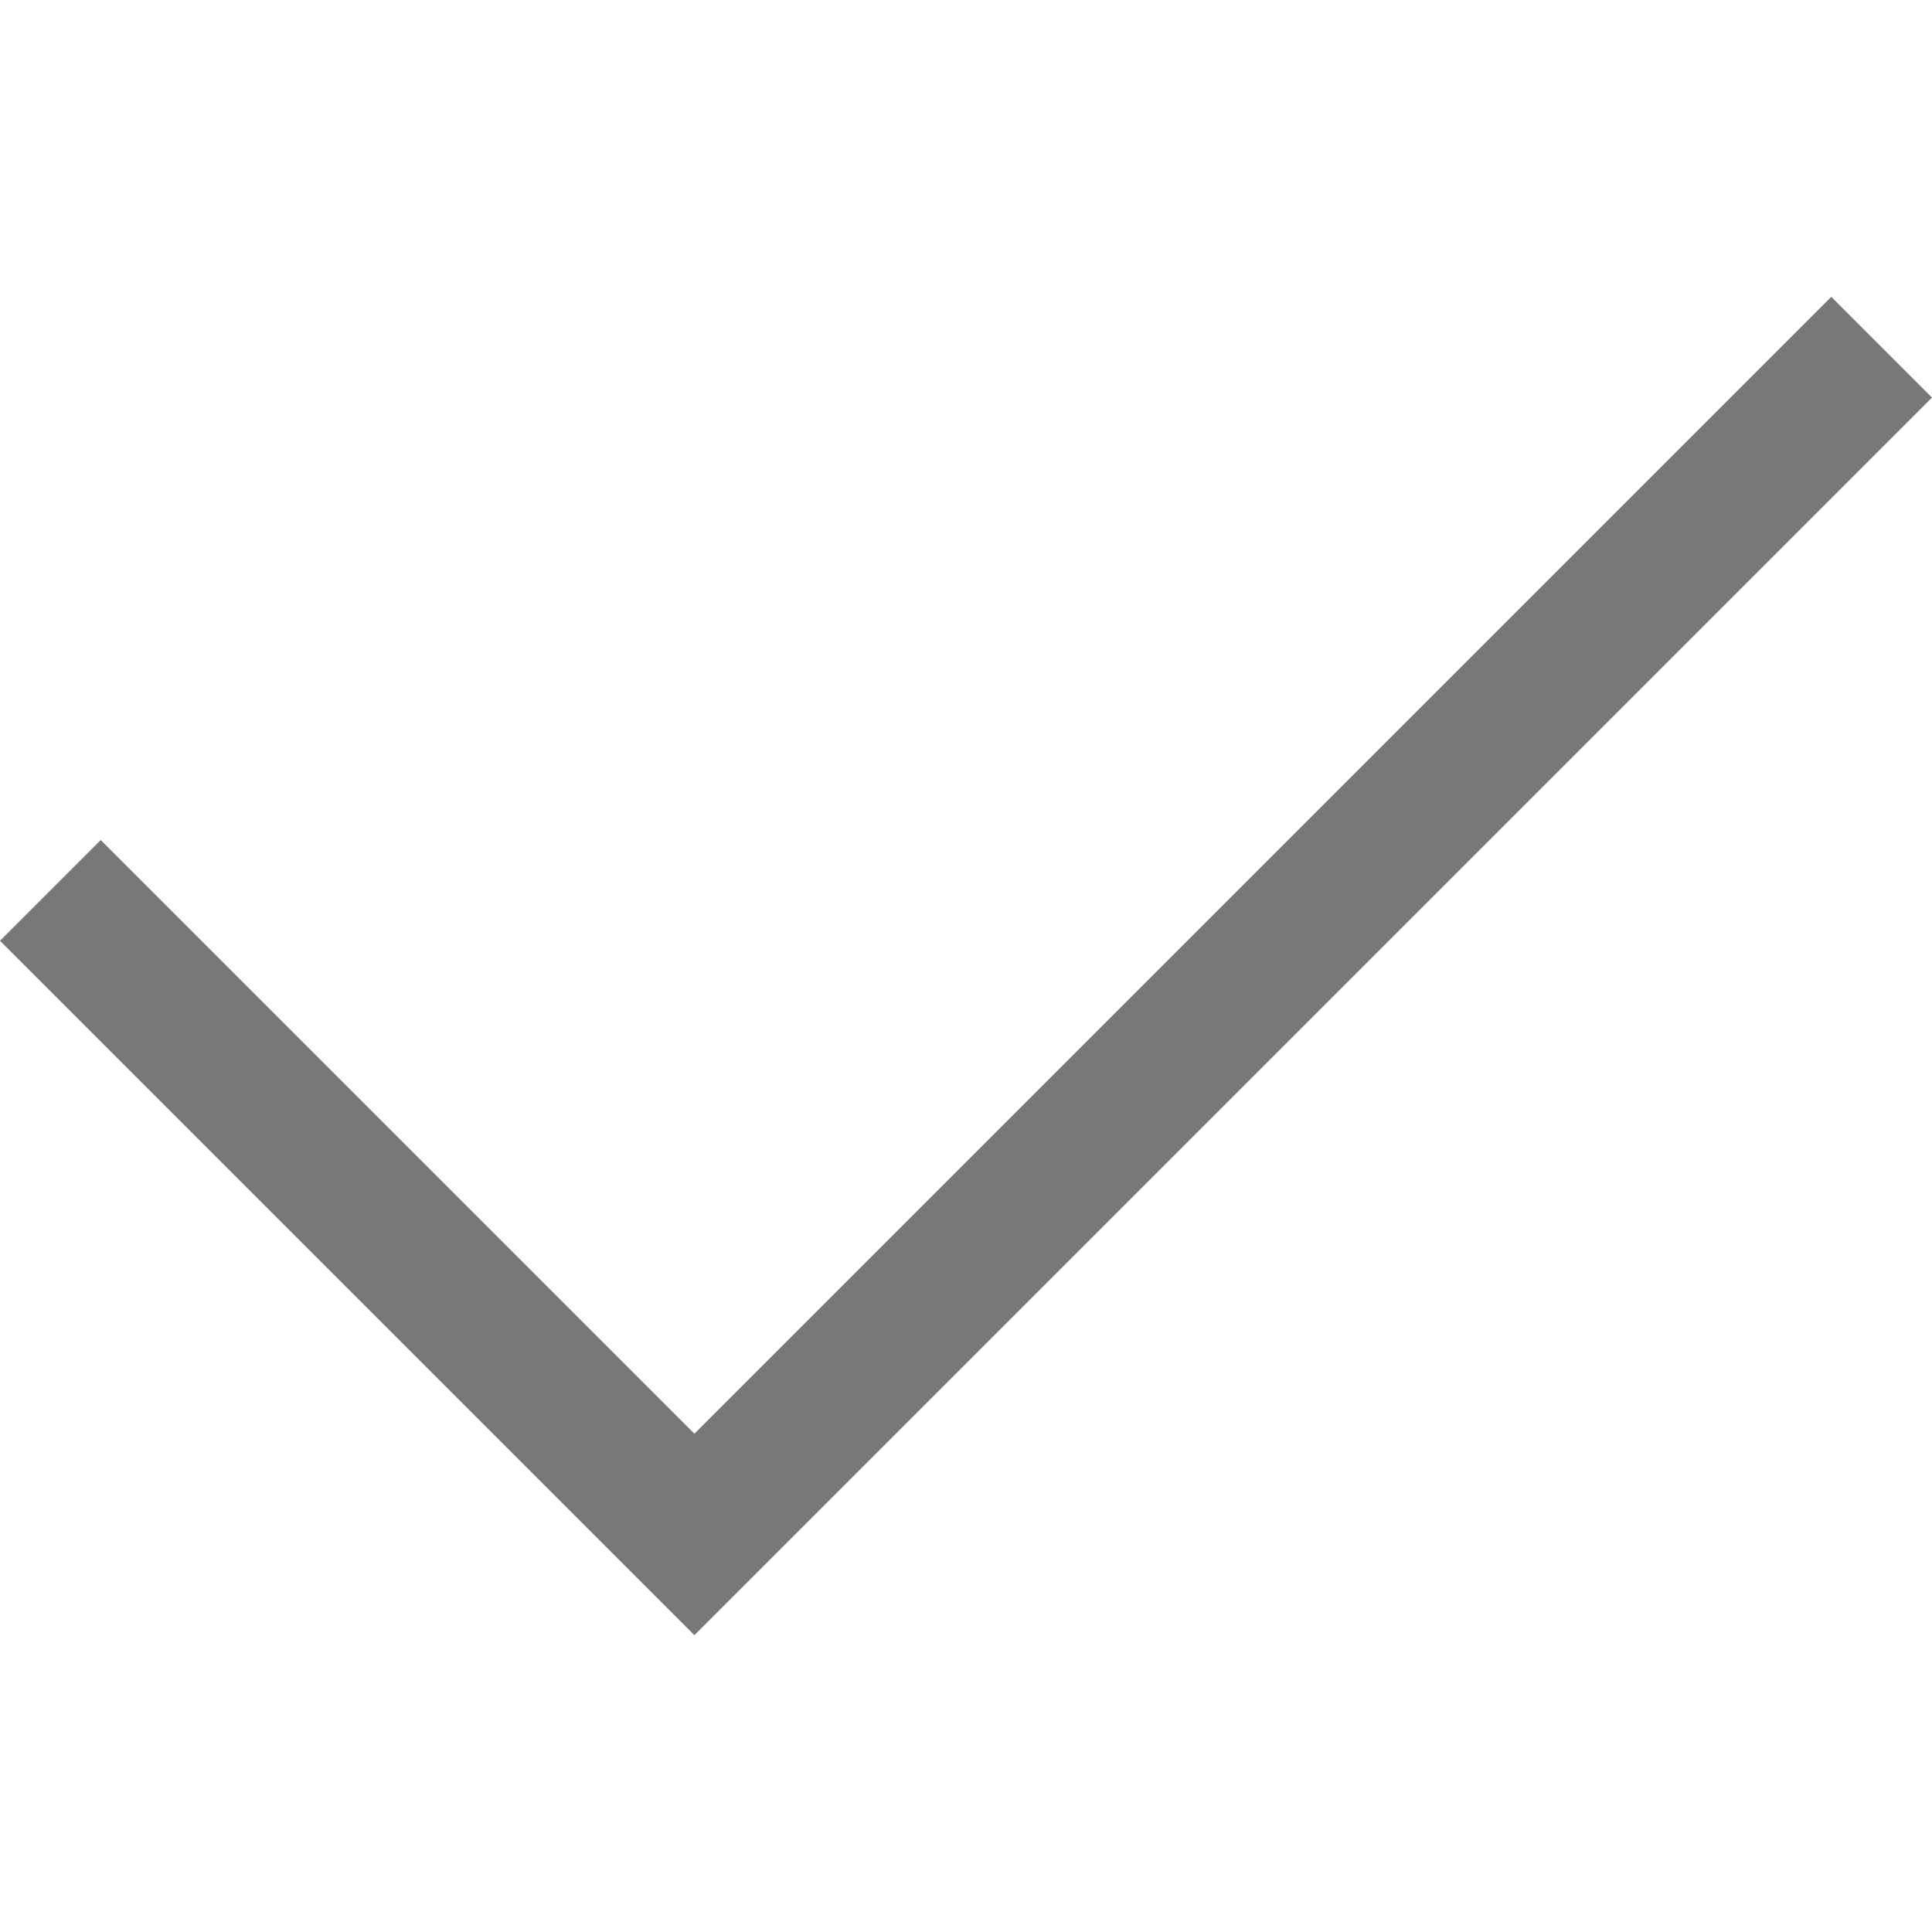
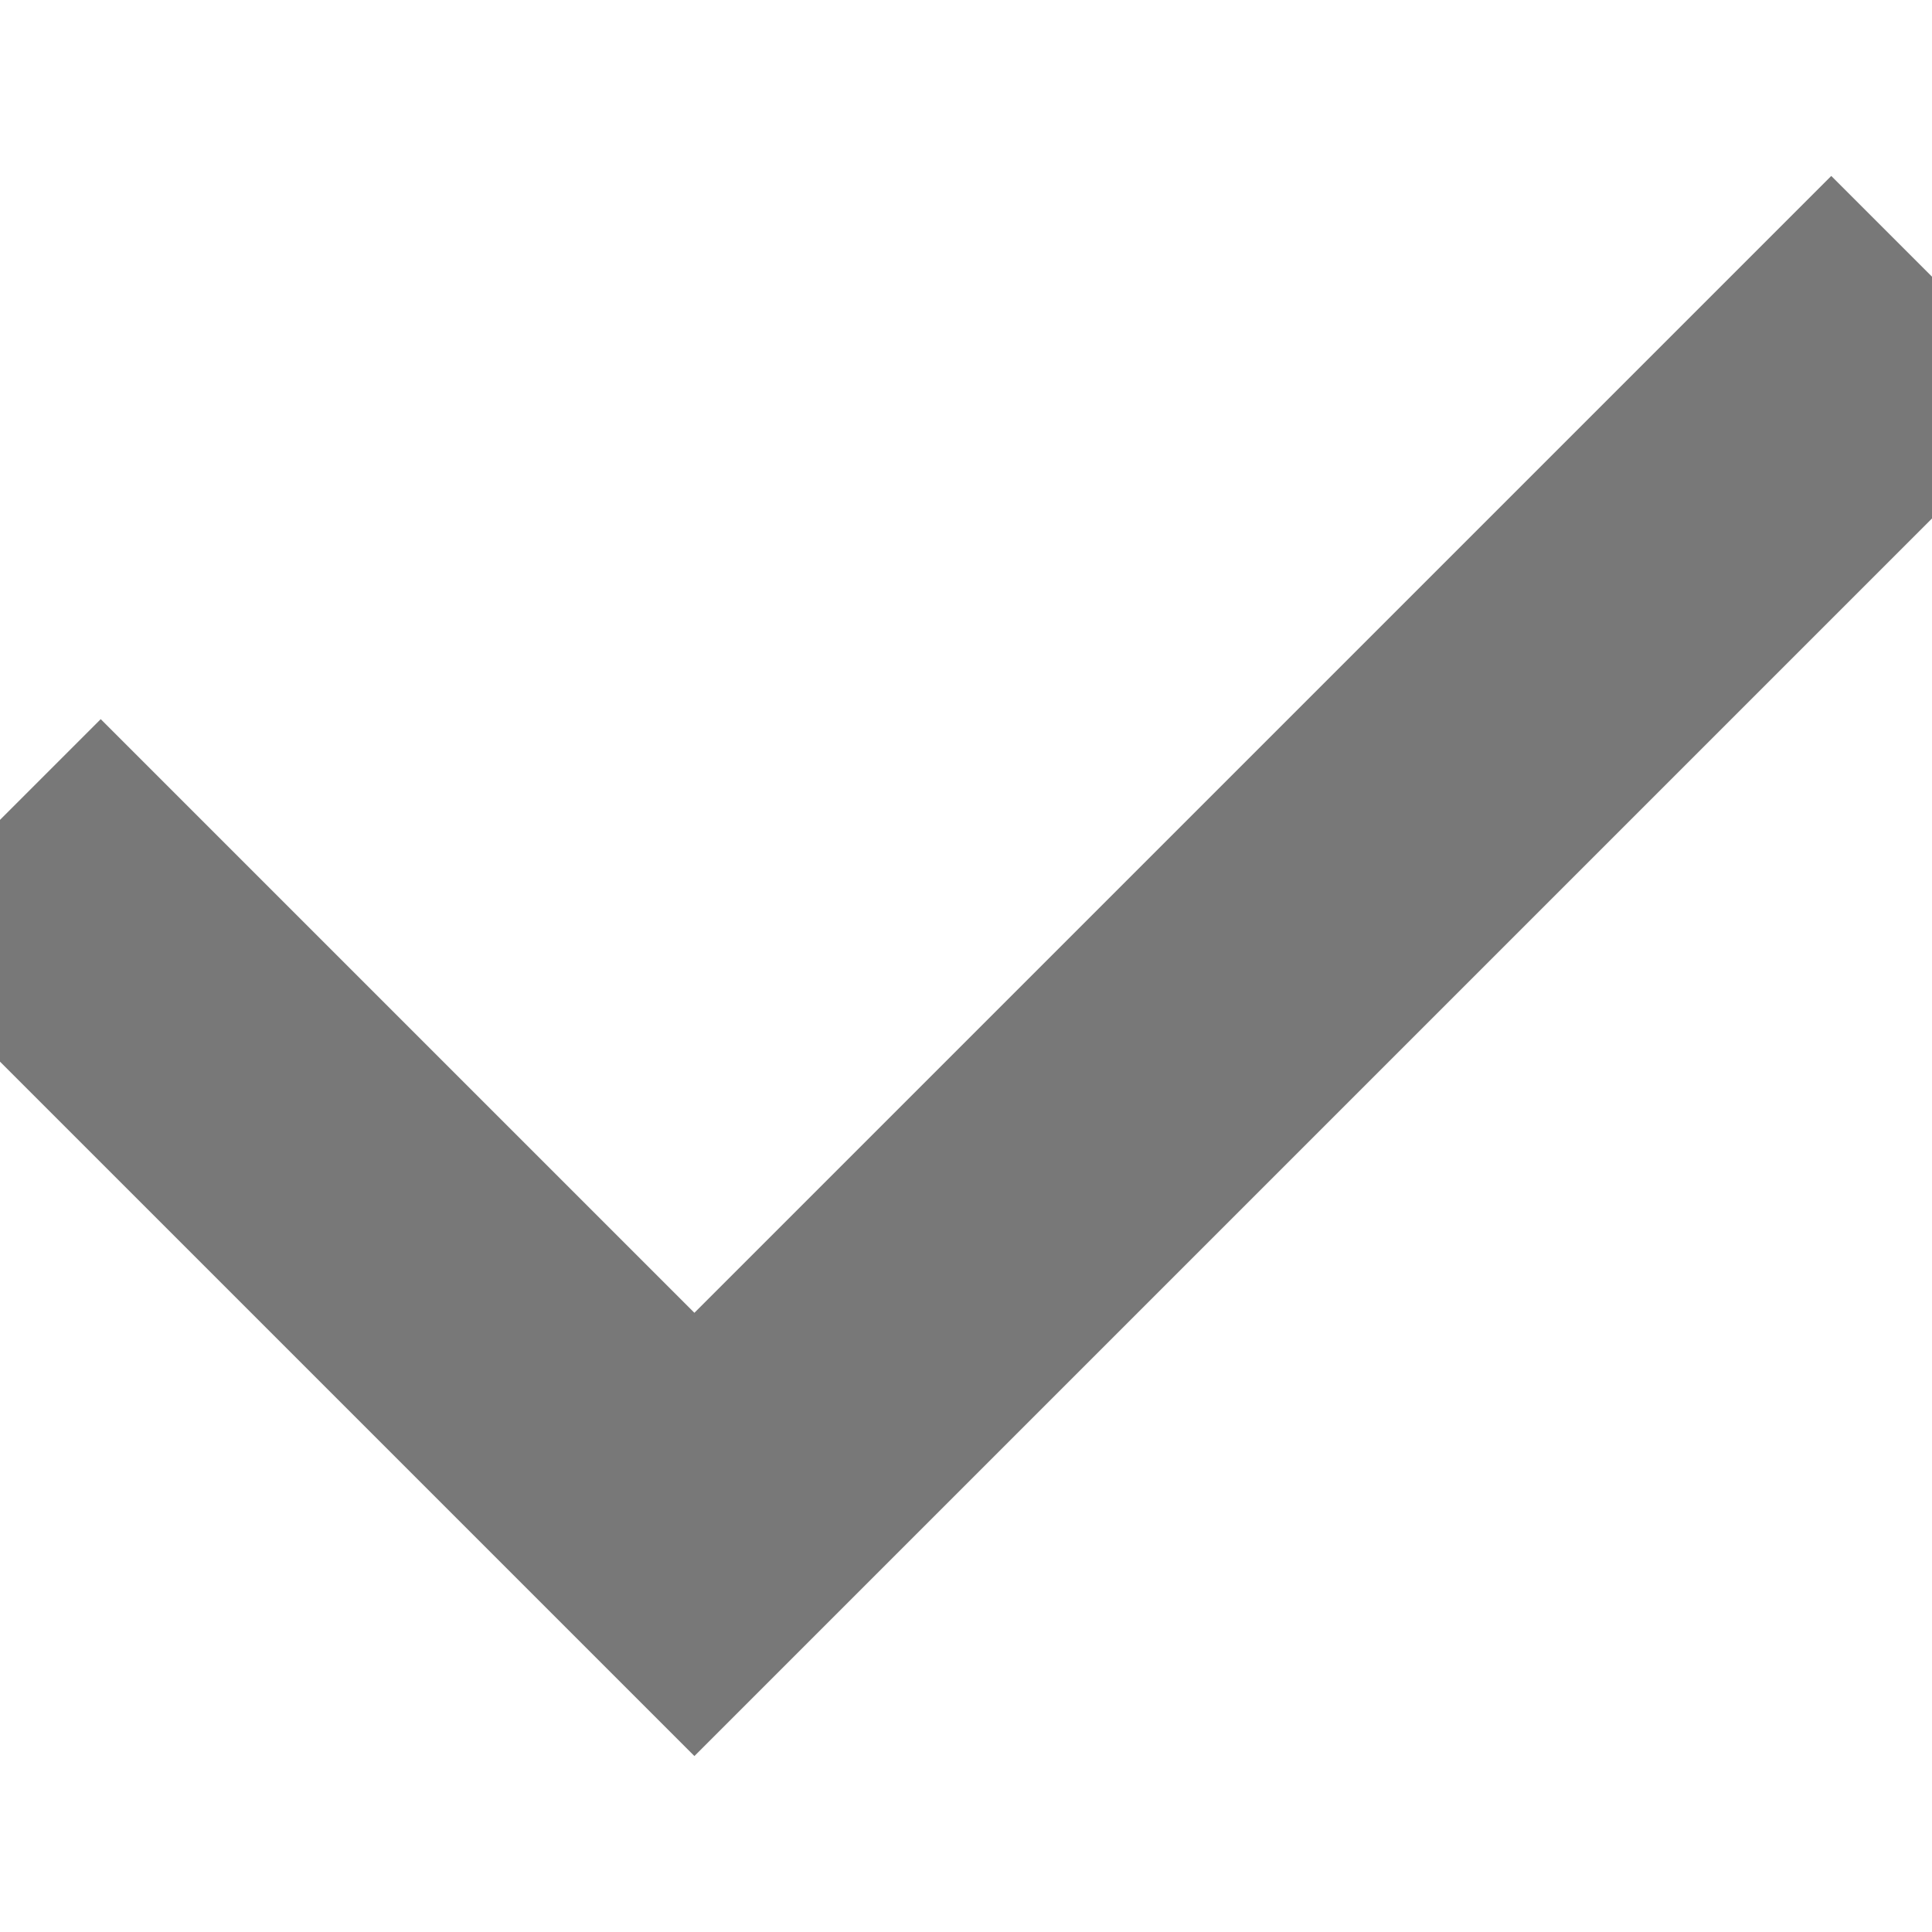
- <svg xmlns="http://www.w3.org/2000/svg" fill="#787878" height="13px" width="13px" version="1.1" id="Layer_1" viewBox="0 0 406.834 406.834" xml:space="preserve">
-   <polygon points="385.621,62.507 146.225,301.901 21.213,176.891 0,198.104 146.225,344.327 406.834,83.72 " />
+ <svg xmlns="http://www.w3.org/2000/svg" fill="#787878" stroke="#787878" stroke-width="36" height="13px" width="13px" viewBox="0 0 406.834 406.834">
+   <polygon points="385.621,62.507 146.225,301.901 21.213,176.891 0,198.104 146.225,344.327 406.834,83.72" />
</svg>
